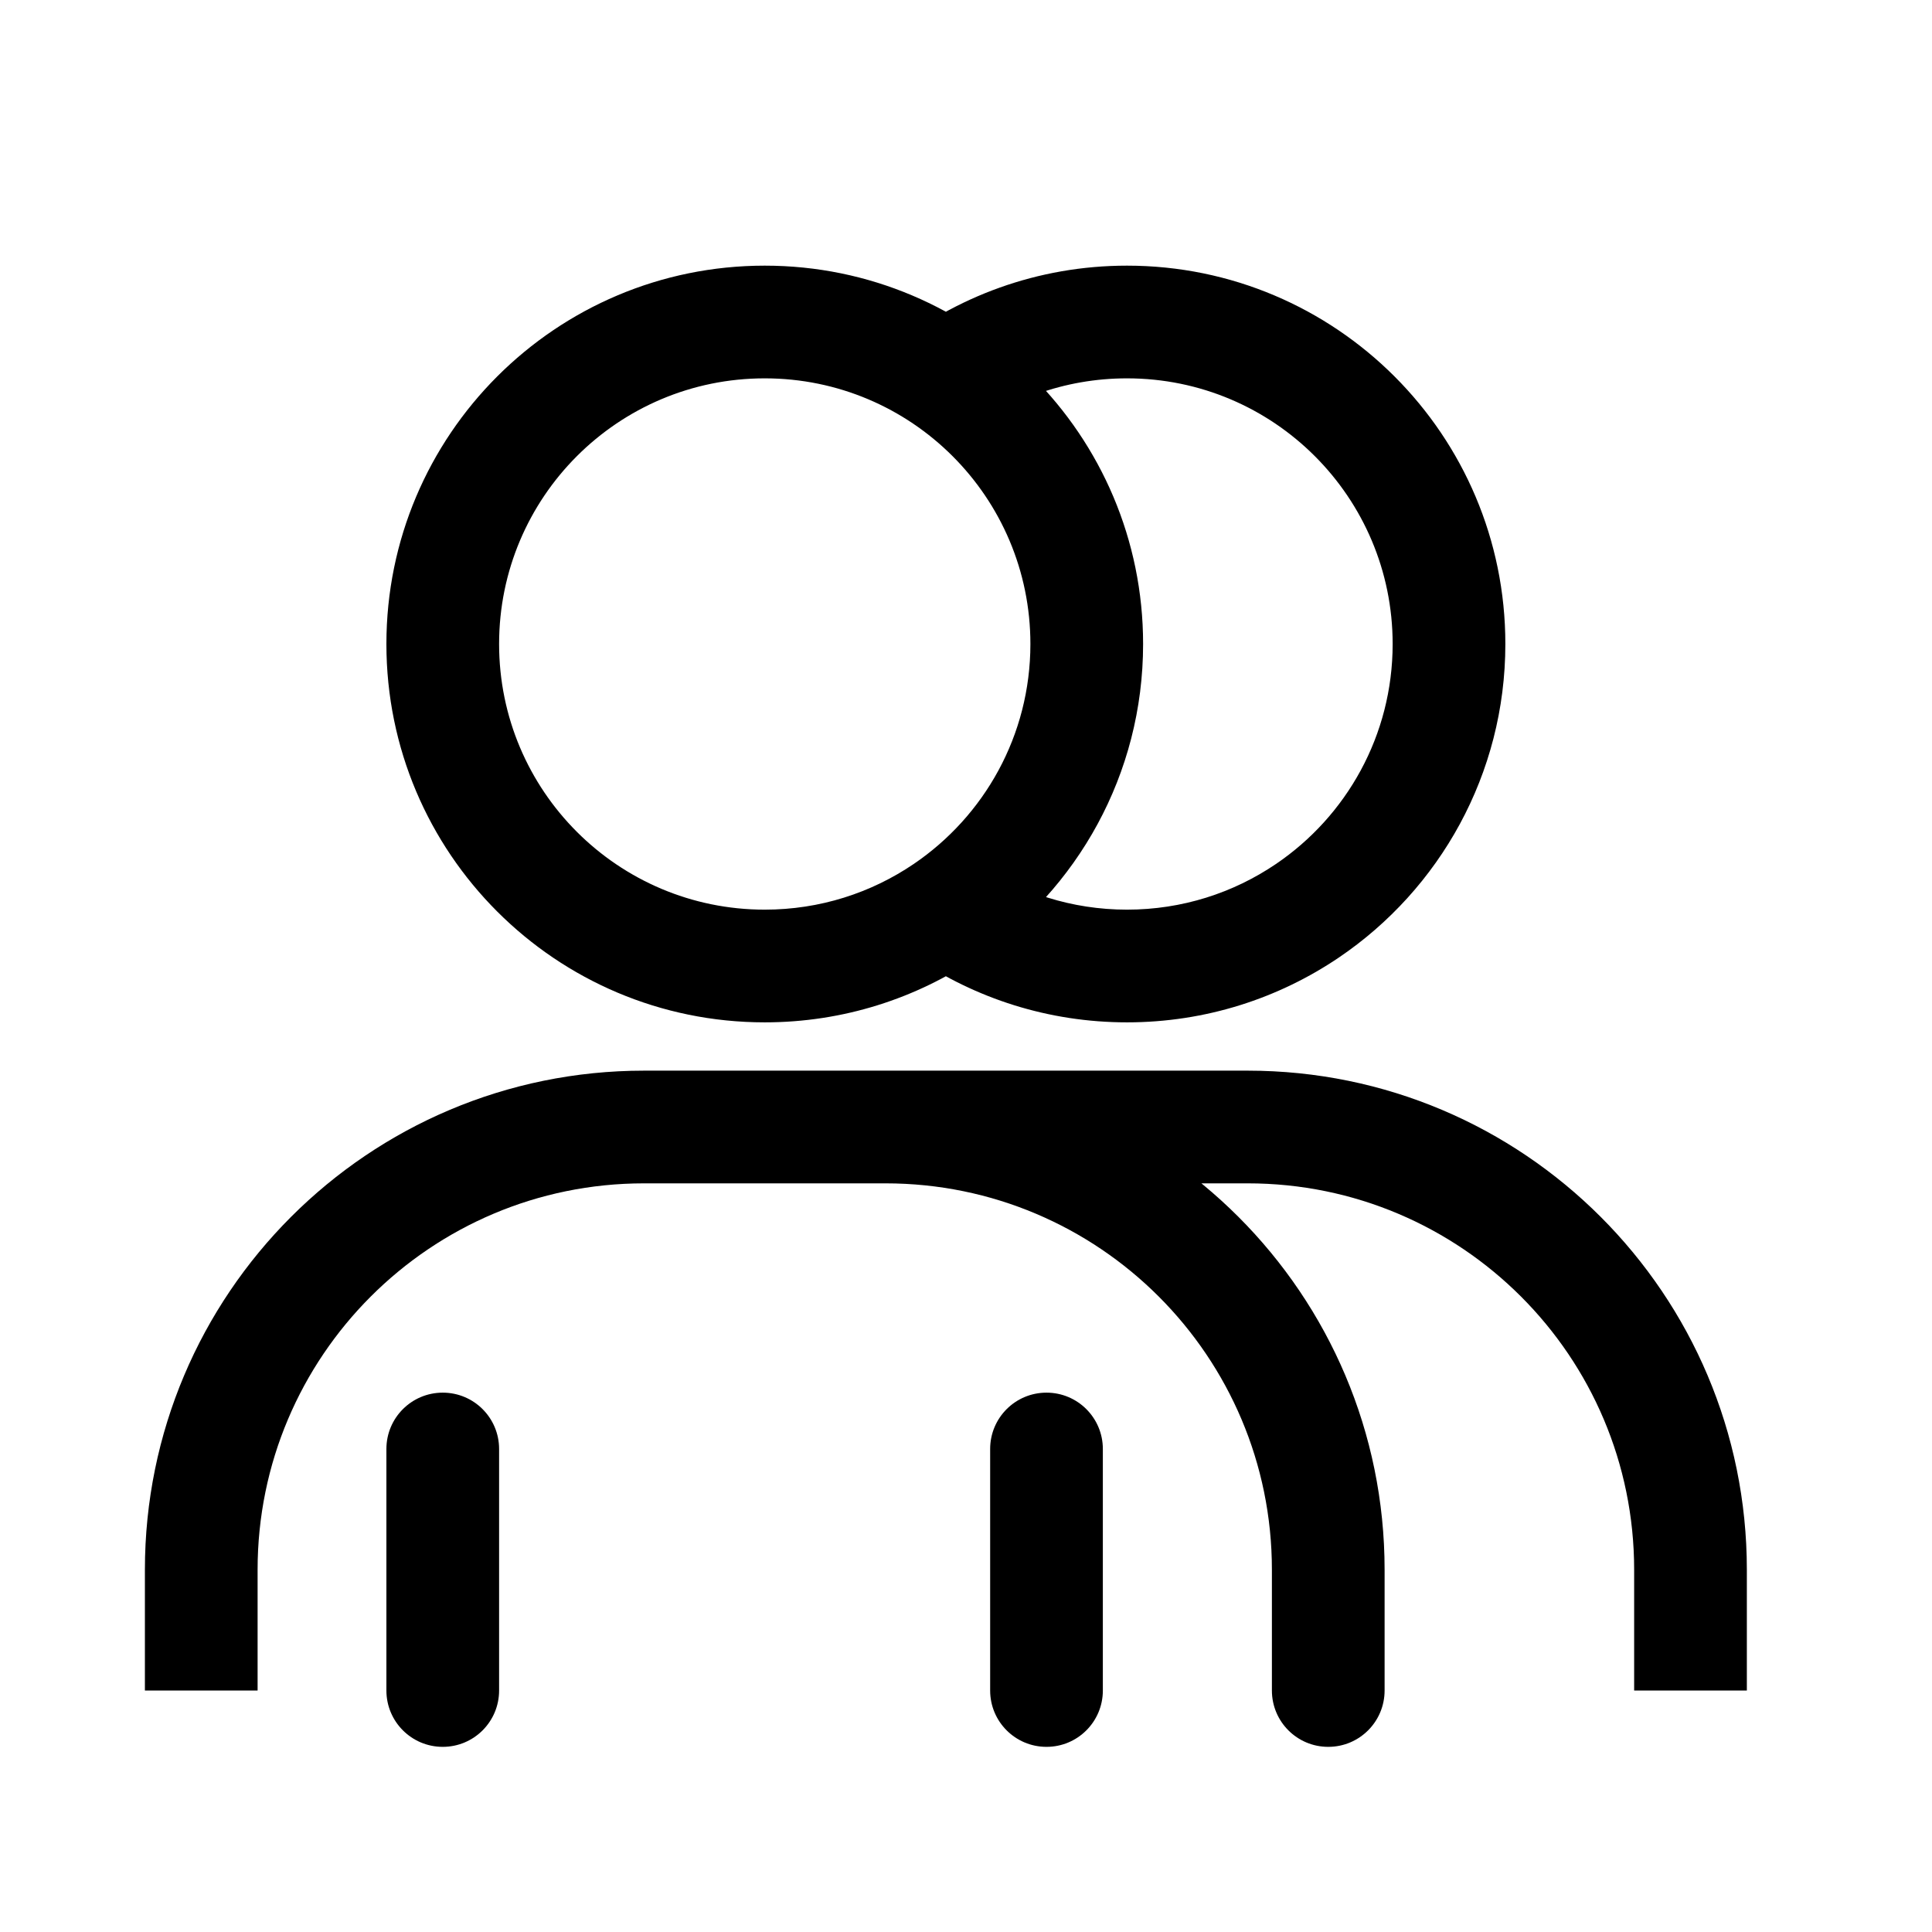
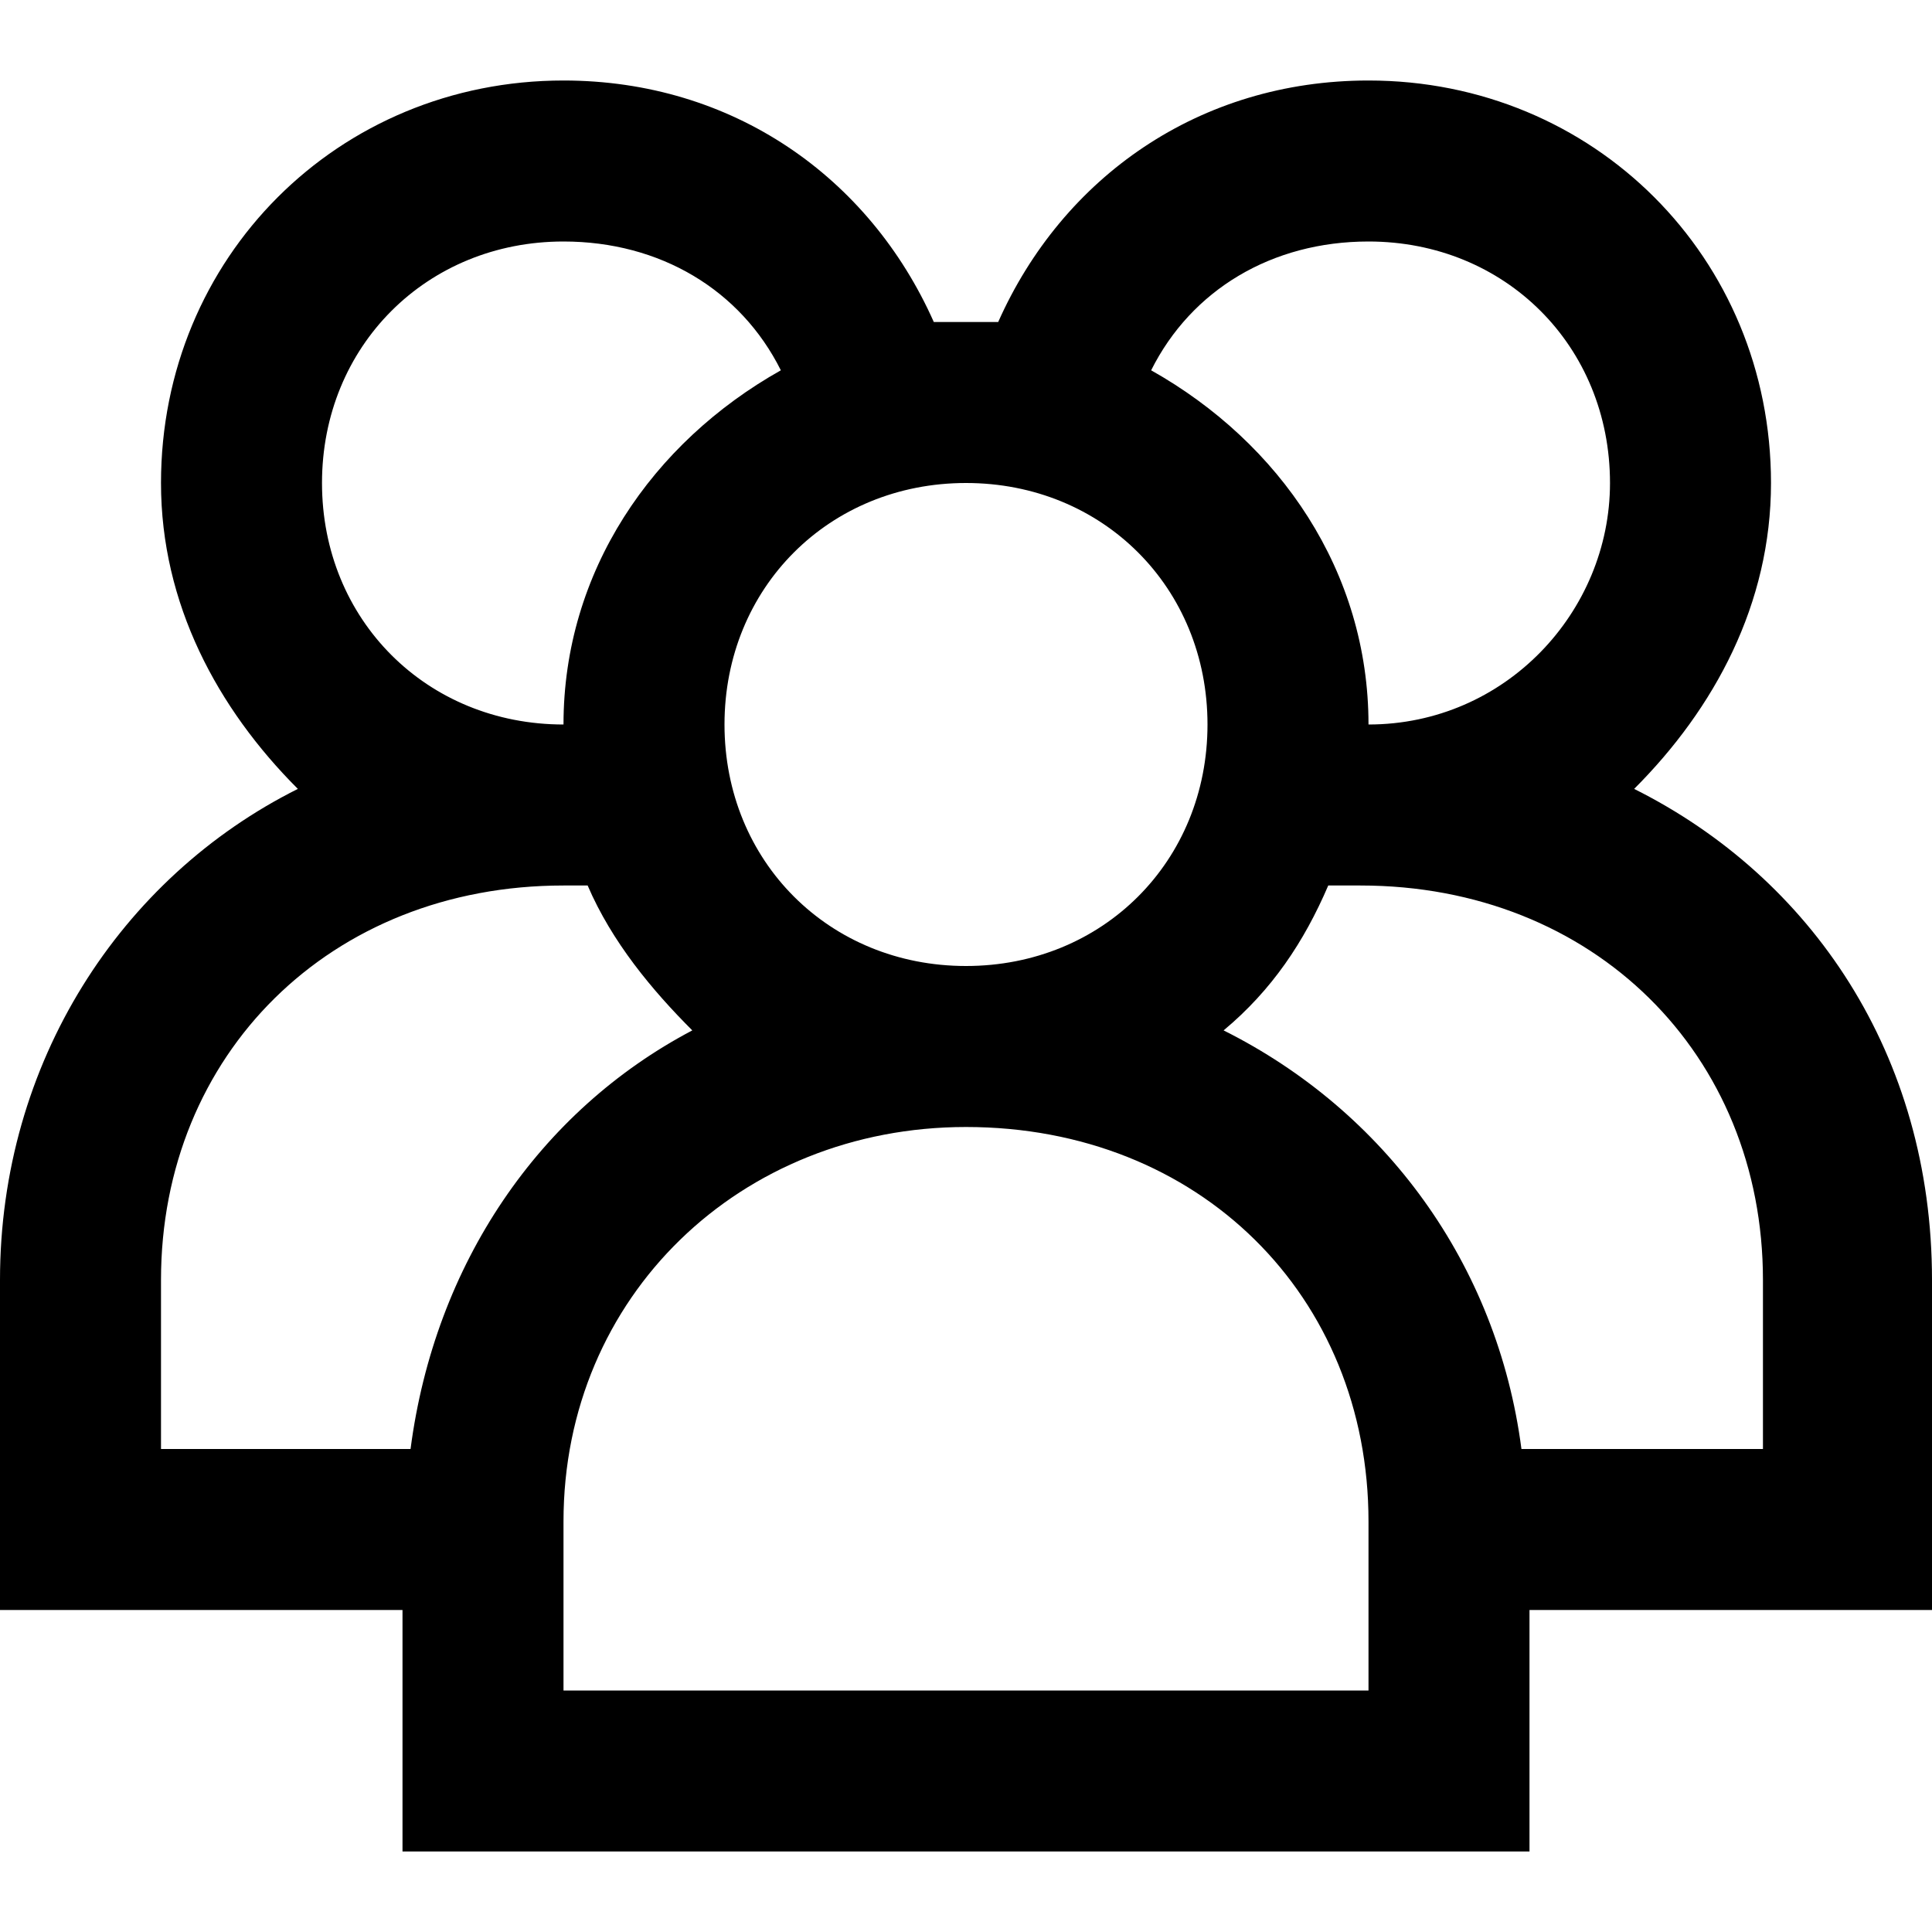
- <svg xmlns="http://www.w3.org/2000/svg" width="800px" height="800px" viewBox="0 0 24 24" fill="none">
-   <path d="M15.8 21C15.8 21.387 16.113 21.7 16.5 21.7C16.887 21.7 17.2 21.387 17.2 21H15.8ZM4.8 21C4.8 21.387 5.113 21.7 5.5 21.7C5.887 21.7 6.2 21.387 6.2 21H4.8ZM6.2 18C6.2 17.613 5.887 17.3 5.5 17.3C5.113 17.3 4.8 17.613 4.8 18H6.2ZM12.3 21C12.3 21.387 12.613 21.7 13 21.7C13.387 21.7 13.7 21.387 13.7 21H12.3ZM13.7 18C13.7 17.613 13.387 17.3 13 17.3C12.613 17.3 12.3 17.613 12.3 18H13.7ZM11.743 11.312L11.35 10.733L11.35 10.733L11.743 11.312ZM16.243 11.312L15.85 10.733L15.85 10.733L16.243 11.312ZM3.2 21V19.5H1.8V21H3.2ZM8 14.7H11V13.3H8V14.7ZM15.8 19.5V21H17.2V19.5H15.8ZM11 14.7C13.651 14.7 15.8 16.849 15.8 19.5H17.2C17.2 16.076 14.424 13.3 11 13.3V14.7ZM3.2 19.5C3.2 16.849 5.349 14.7 8 14.7V13.3C4.576 13.3 1.8 16.076 1.8 19.5H3.2ZM11 14.7H15.5V13.3H11V14.7ZM20.3 19.5V21H21.7V19.5H20.3ZM15.5 14.7C18.151 14.7 20.3 16.849 20.3 19.5H21.7C21.7 16.076 18.924 13.3 15.5 13.3V14.7ZM6.2 21V18H4.8V21H6.2ZM13.7 21V18H12.3V21H13.7ZM9.5 11.3C7.677 11.3 6.2 9.823 6.2 8H4.8C4.8 10.596 6.904 12.7 9.5 12.7V11.3ZM6.2 8C6.2 6.177 7.677 4.7 9.5 4.7V3.3C6.904 3.3 4.8 5.404 4.8 8H6.2ZM9.5 4.7C11.322 4.7 12.8 6.177 12.8 8H14.2C14.2 5.404 12.096 3.3 9.5 3.3V4.7ZM12.8 8C12.8 9.136 12.226 10.139 11.35 10.733L12.136 11.892C13.38 11.048 14.2 9.62 14.2 8H12.8ZM11.35 10.733C10.822 11.091 10.187 11.3 9.5 11.3V12.7C10.476 12.7 11.384 12.402 12.136 11.892L11.35 10.733ZM14 4.7C15.822 4.7 17.3 6.177 17.3 8H18.7C18.7 5.404 16.596 3.3 14 3.3V4.7ZM17.3 8C17.3 9.136 16.726 10.139 15.85 10.733L16.636 11.892C17.88 11.048 18.7 9.62 18.7 8H17.3ZM15.85 10.733C15.322 11.091 14.687 11.3 14 11.3V12.7C14.976 12.7 15.884 12.402 16.636 11.892L15.85 10.733ZM11.938 5.423C12.503 4.97 13.219 4.7 14 4.7V3.3C12.889 3.3 11.867 3.686 11.062 4.331L11.938 5.423ZM14 11.3C13.313 11.3 12.678 11.091 12.15 10.733L11.364 11.892C12.116 12.402 13.024 12.7 14 12.7V11.3Z" fill="#000000" />
+ <svg xmlns="http://www.w3.org/2000/svg" fill="#000000" height="800px" width="800px" version="1.1" viewBox="0 0 24 24" xml:space="preserve">
+   <g id="group">
+     <path d="M24,15.9c0-2.8-1.5-5-3.7-6.1C21.3,8.8,22,7.5,22,6c0-2.8-2.2-5-5-5c-2.1,0-3.8,1.2-4.6,3c0,0,0,0,0,0c-0.1,0-0.3,0-0.4,0   c-0.1,0-0.3,0-0.4,0c0,0,0,0,0,0C10.8,2.2,9.1,1,7,1C4.2,1,2,3.2,2,6c0,1.5,0.7,2.8,1.7,3.8C1.5,10.9,0,13.2,0,15.9V20h5v3h14v-3h5   V15.9z M17,3c1.7,0,3,1.3,3,3c0,1.6-1.3,3-3,3c0-1.9-1.1-3.5-2.7-4.4c0,0,0,0,0,0C14.8,3.6,15.8,3,17,3z M13.4,4.2   C13.4,4.2,13.4,4.2,13.4,4.2C13.4,4.2,13.4,4.2,13.4,4.2z M15,9c0,1.7-1.3,3-3,3s-3-1.3-3-3s1.3-3,3-3S15,7.3,15,9z M10.6,4.2   C10.6,4.2,10.6,4.2,10.6,4.2C10.6,4.2,10.6,4.2,10.6,4.2z M7,3c1.2,0,2.2,0.6,2.7,1.6C8.1,5.5,7,7.1,7,9C5.3,9,4,7.7,4,6S5.3,3,7,3   z M5.1,18H2v-2.1C2,13.1,4.1,11,7,11v0c0,0,0,0,0,0c0.1,0,0.2,0,0.3,0c0,0,0,0,0,0c0.3,0.7,0.8,1.3,1.3,1.8   C6.7,13.8,5.4,15.7,5.1,18z M17,21H7v-2.1c0-2.8,2.2-4.9,5-4.9c2.9,0,5,2.1,5,4.9V21z M22,18h-3.1c-0.3-2.3-1.7-4.2-3.7-5.2   c0.6-0.5,1-1.1,1.3-1.8c0.1,0,0.2,0,0.4,0v0c2.9,0,5,2.1,5,4.9V18z" />
+   </g>
</svg>
